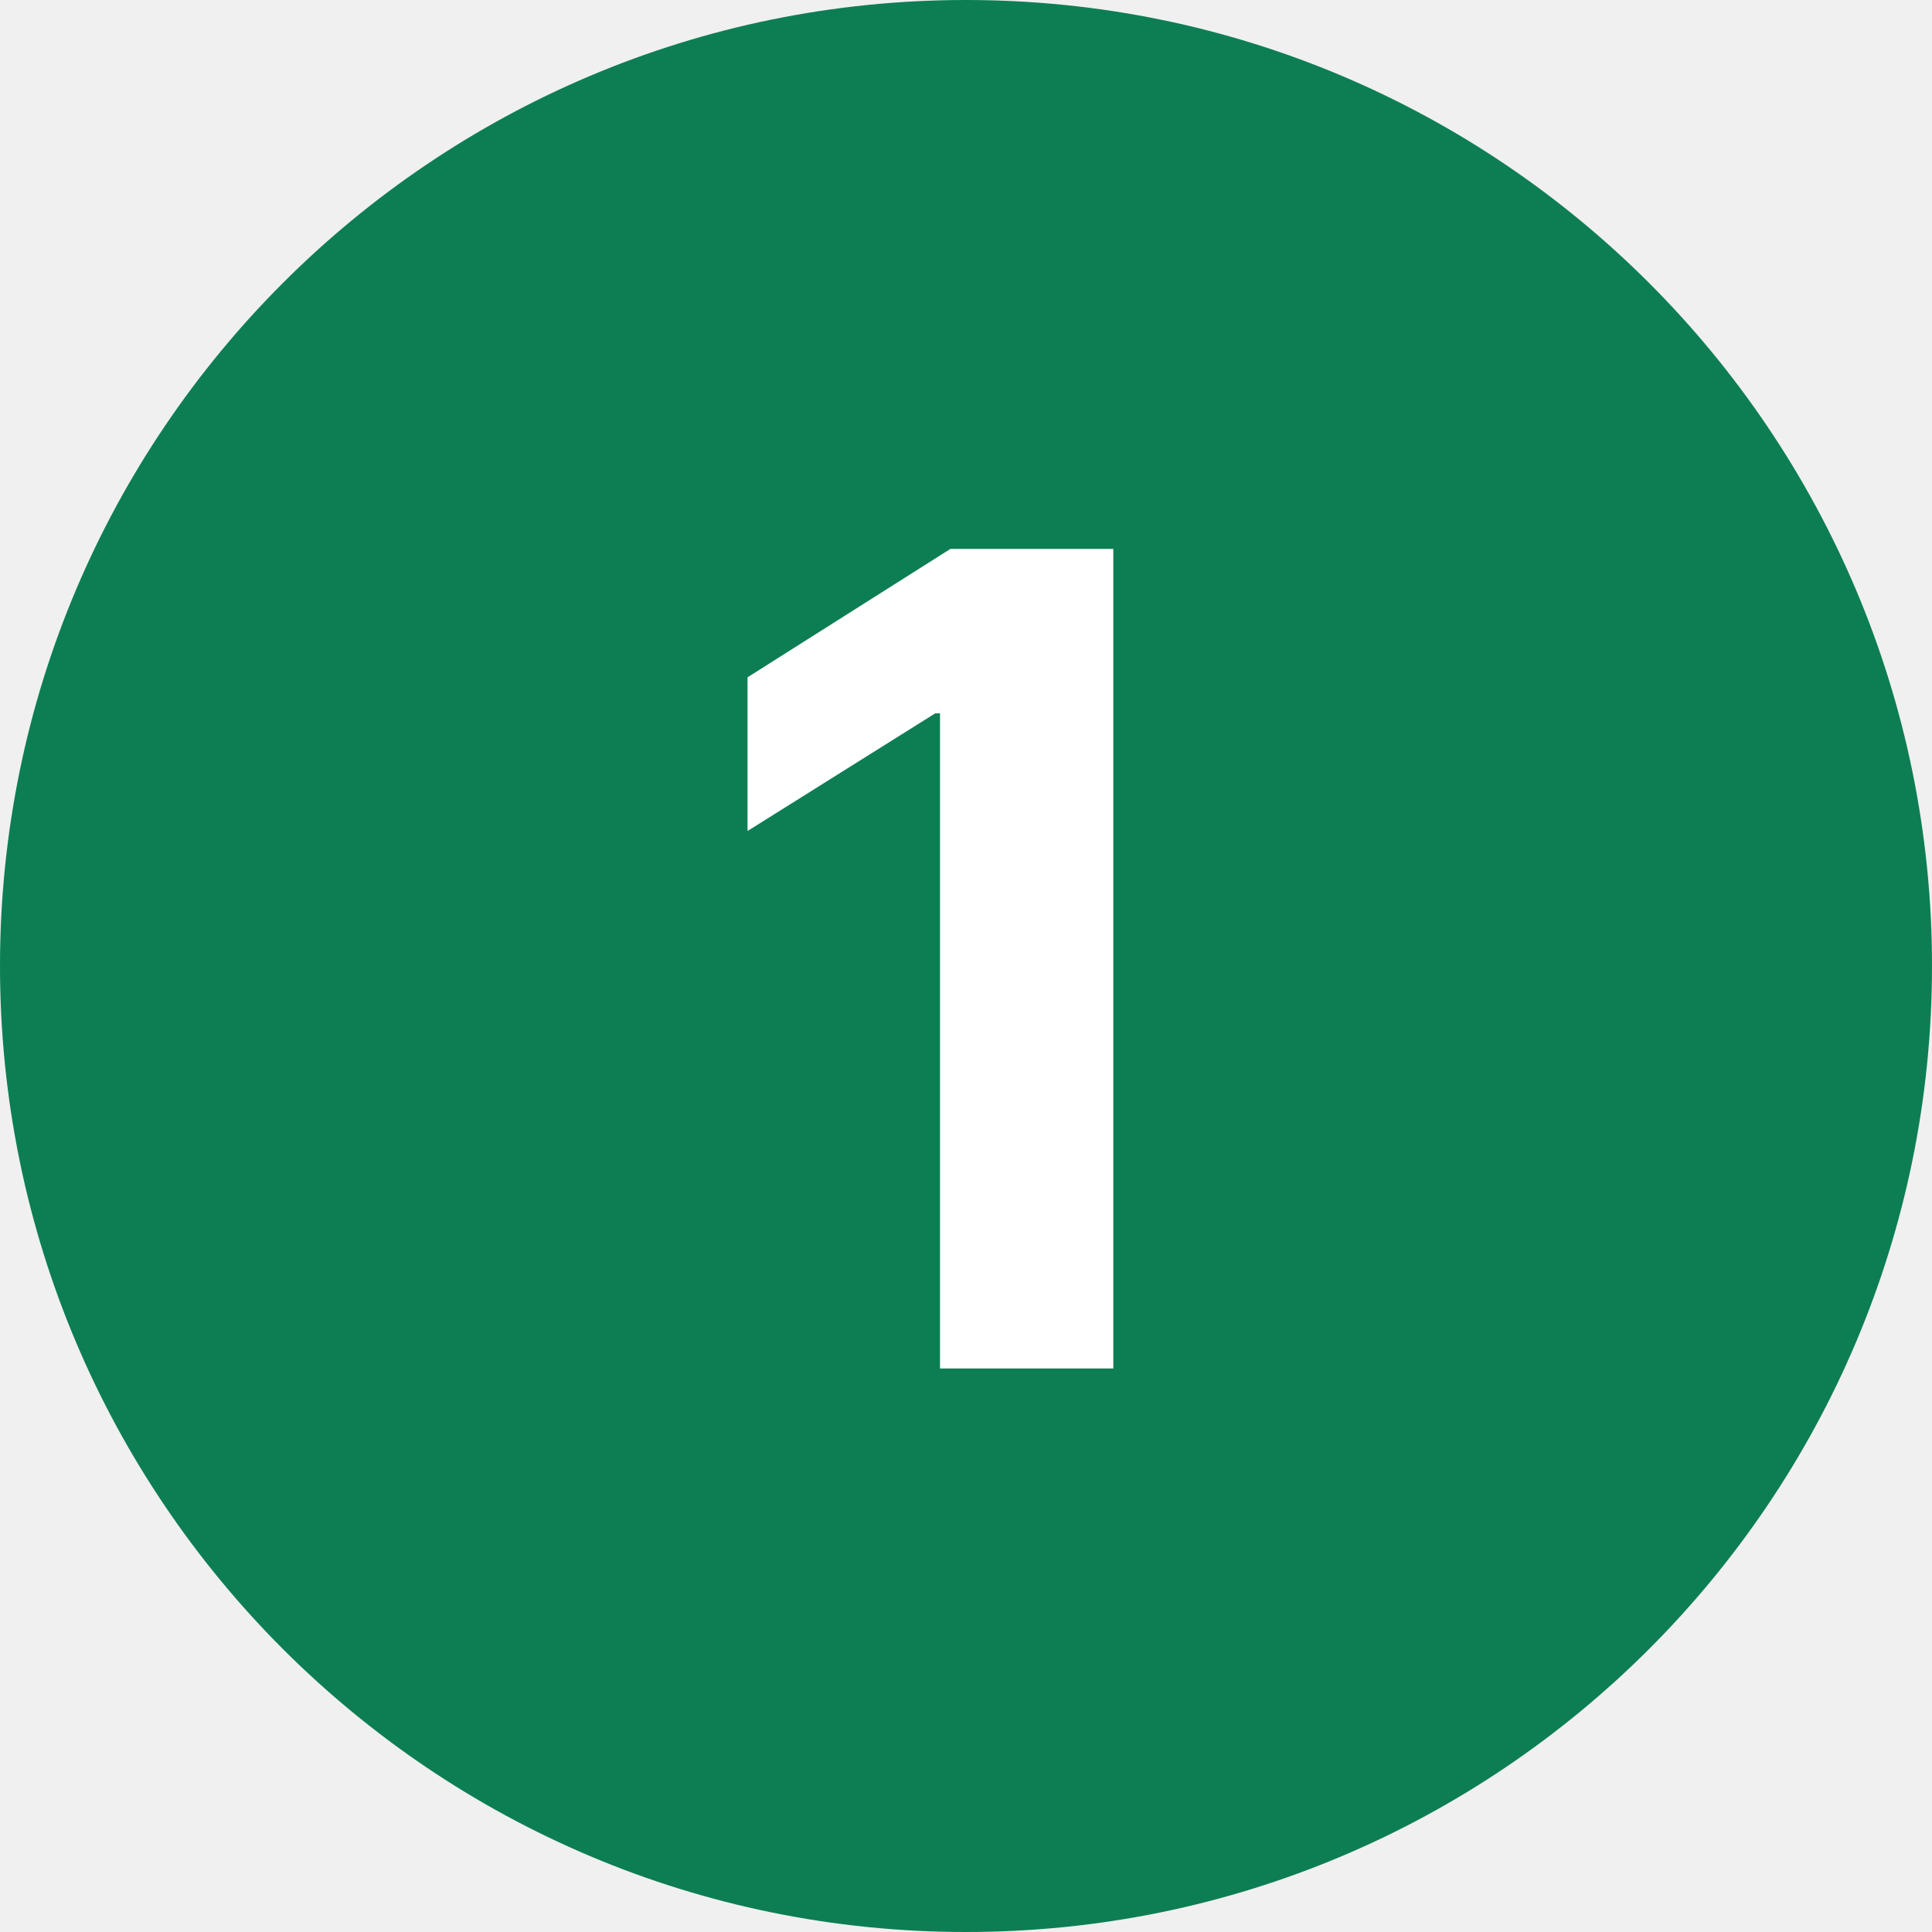
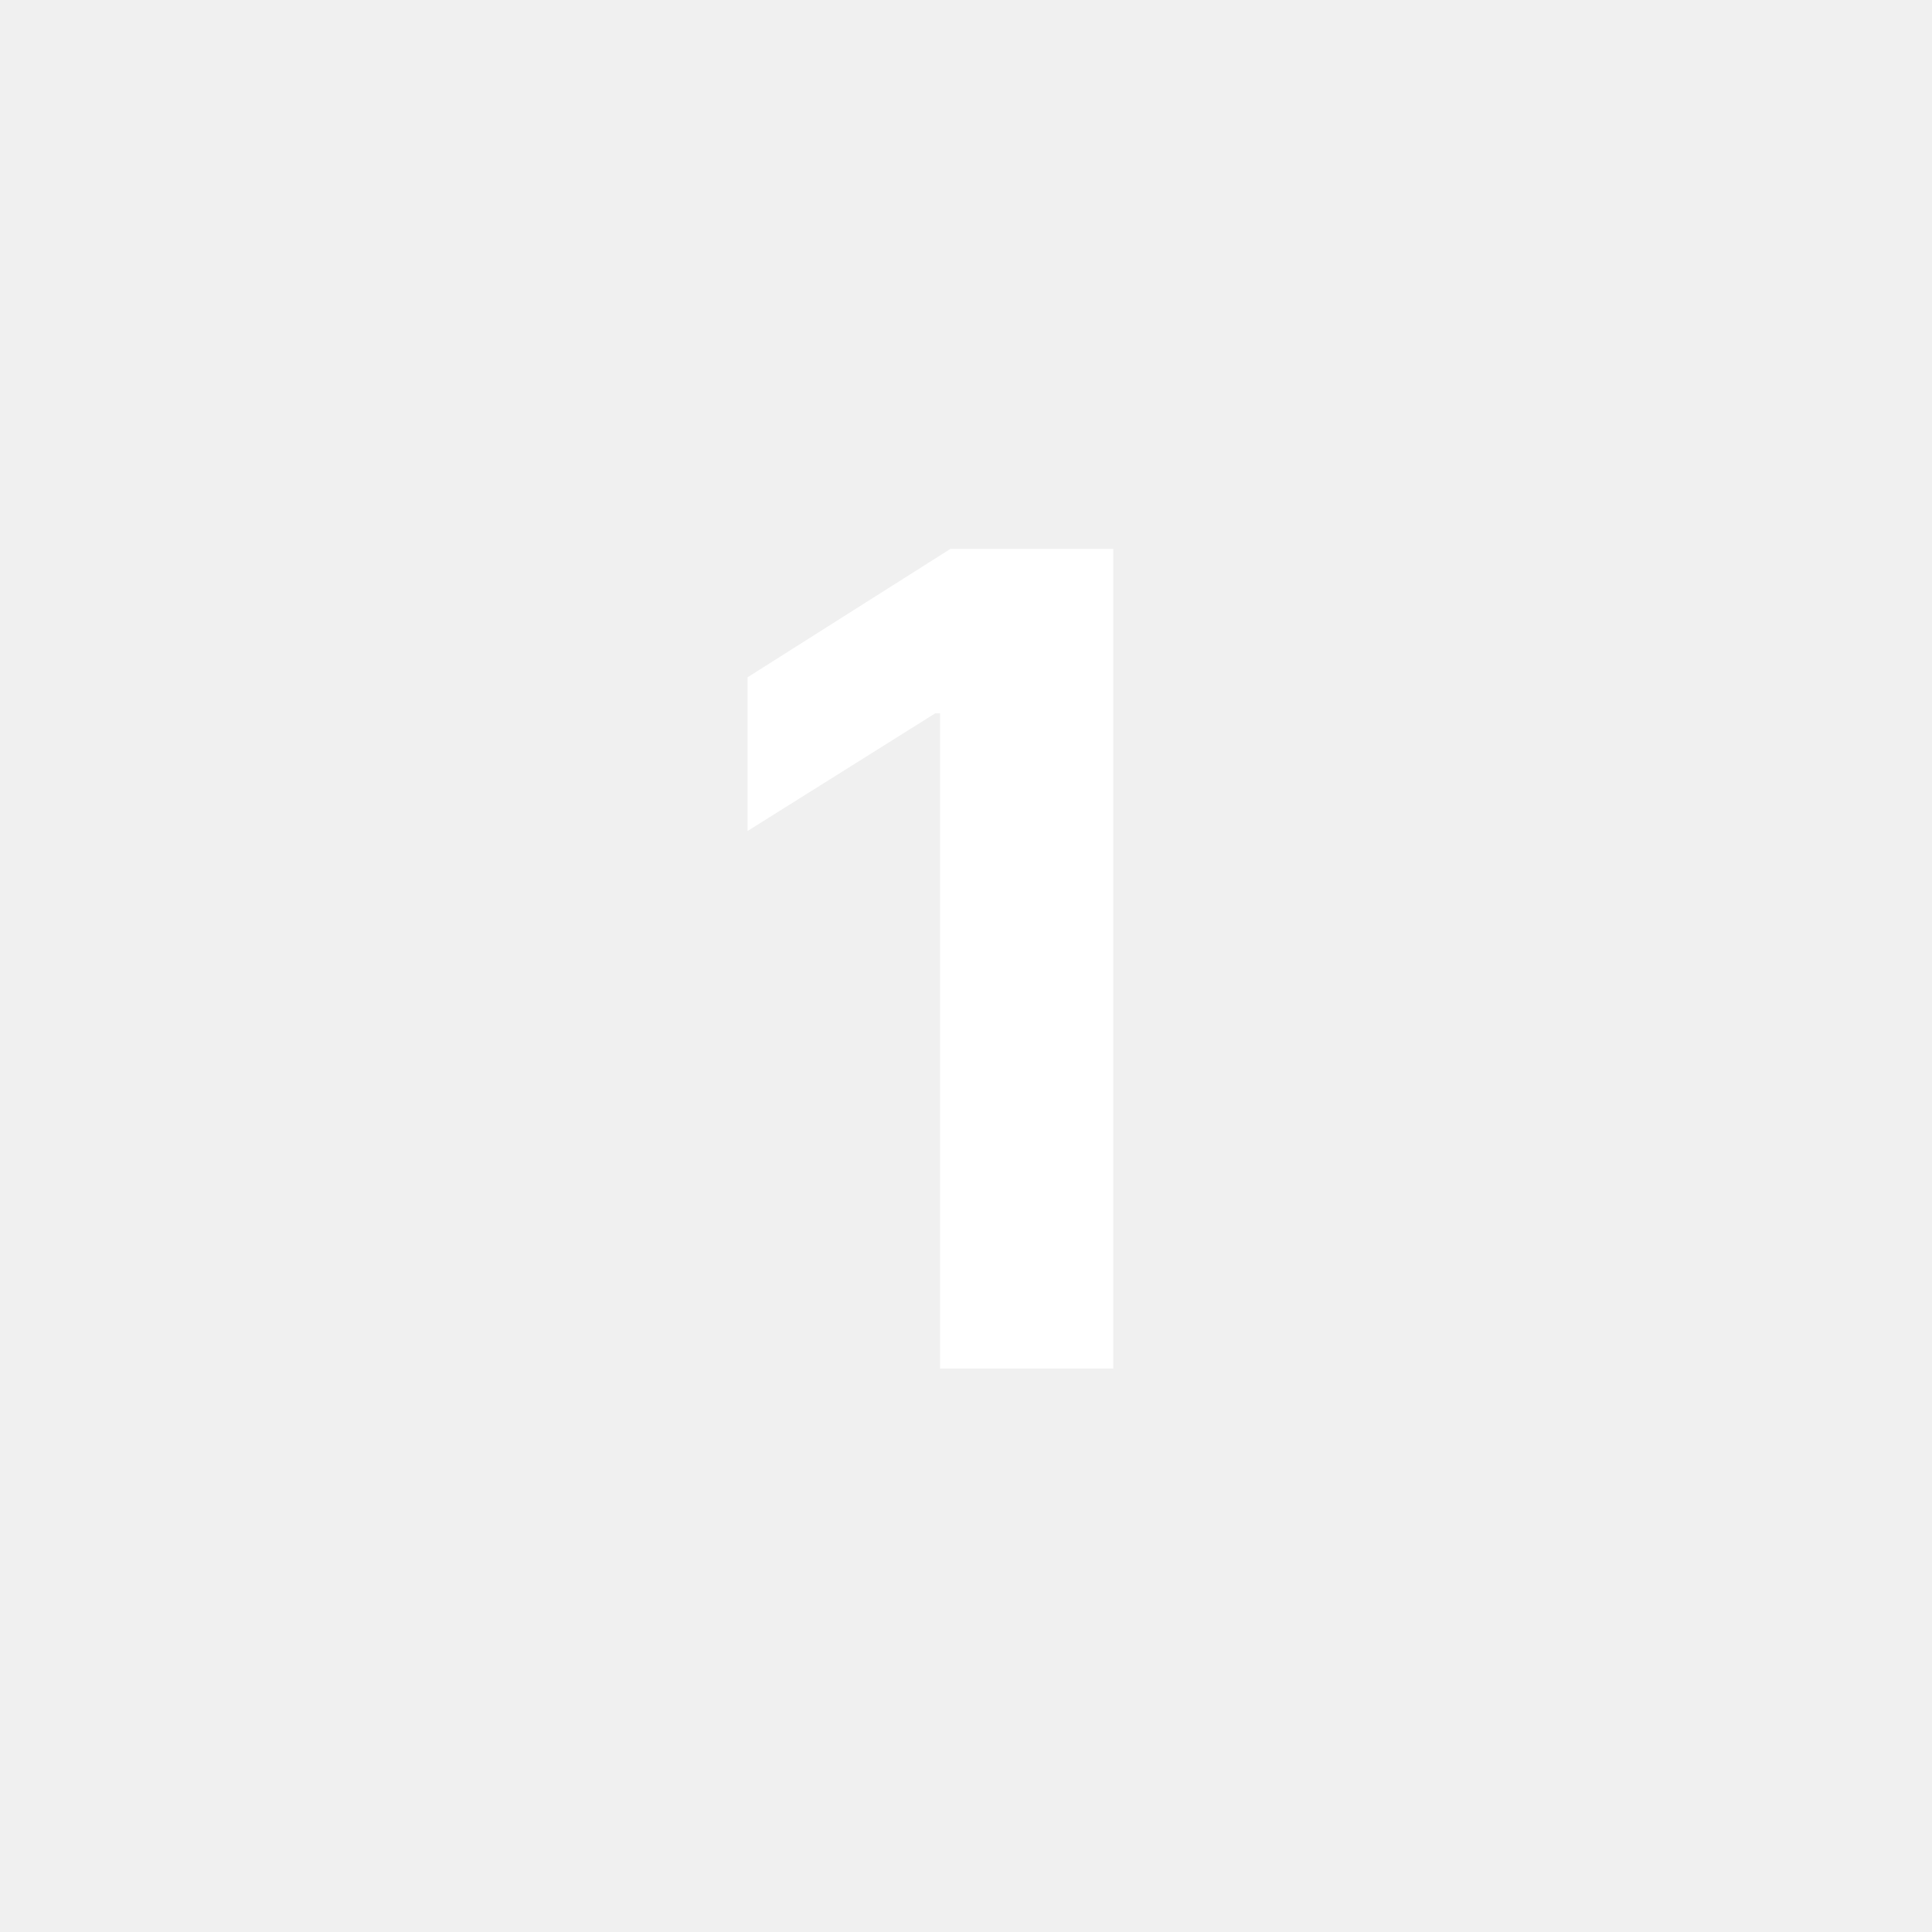
<svg xmlns="http://www.w3.org/2000/svg" width="40" height="40" viewBox="0 0 40 40" fill="none">
  <g clip-path="url(#clip0_2703_57320)">
-     <circle cx="20" cy="20" r="20" fill="#0D7E54" />
+     <circle cx="20" cy="20" r="20" fill="current" />
    <path d="M23.05 11.364V28.333H19.462V14.769H19.363L15.477 17.205V14.023L19.678 11.364H23.05Z" fill="white" />
  </g>
  <defs>
    <clipPath id="clip0_2703_57320">
      <rect width="40" height="40" fill="white" />
    </clipPath>
  </defs>
</svg>
